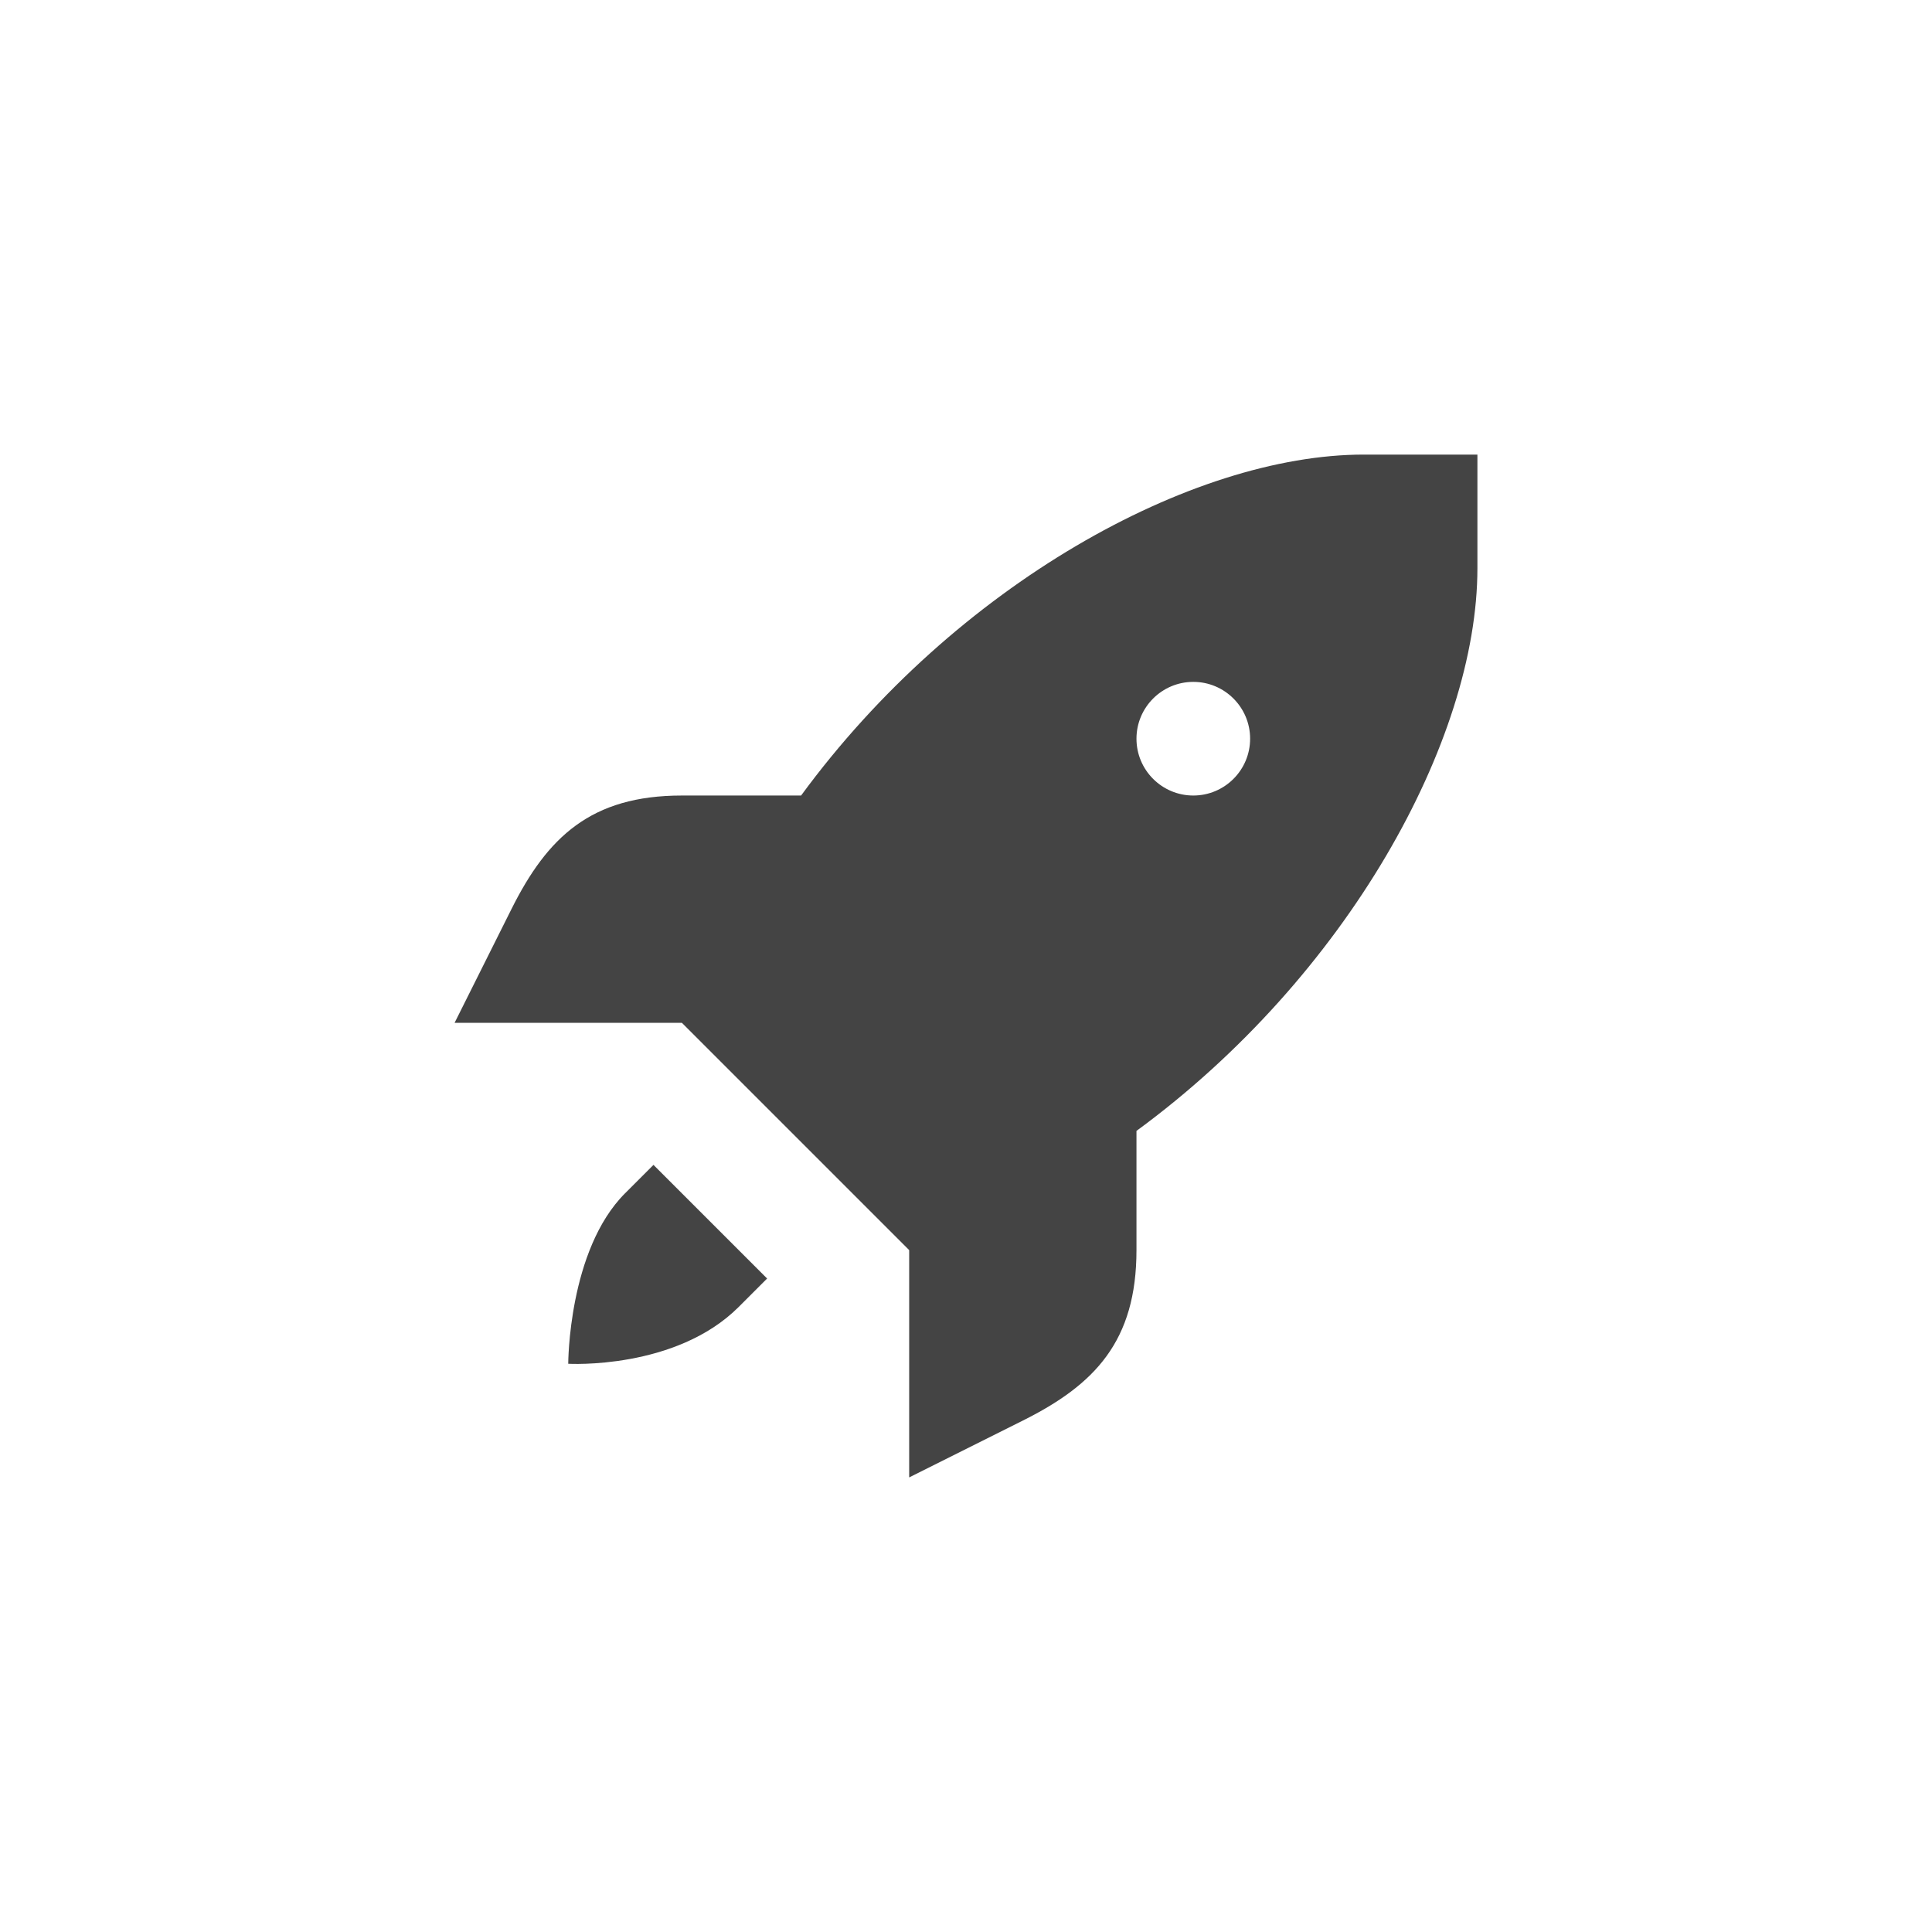
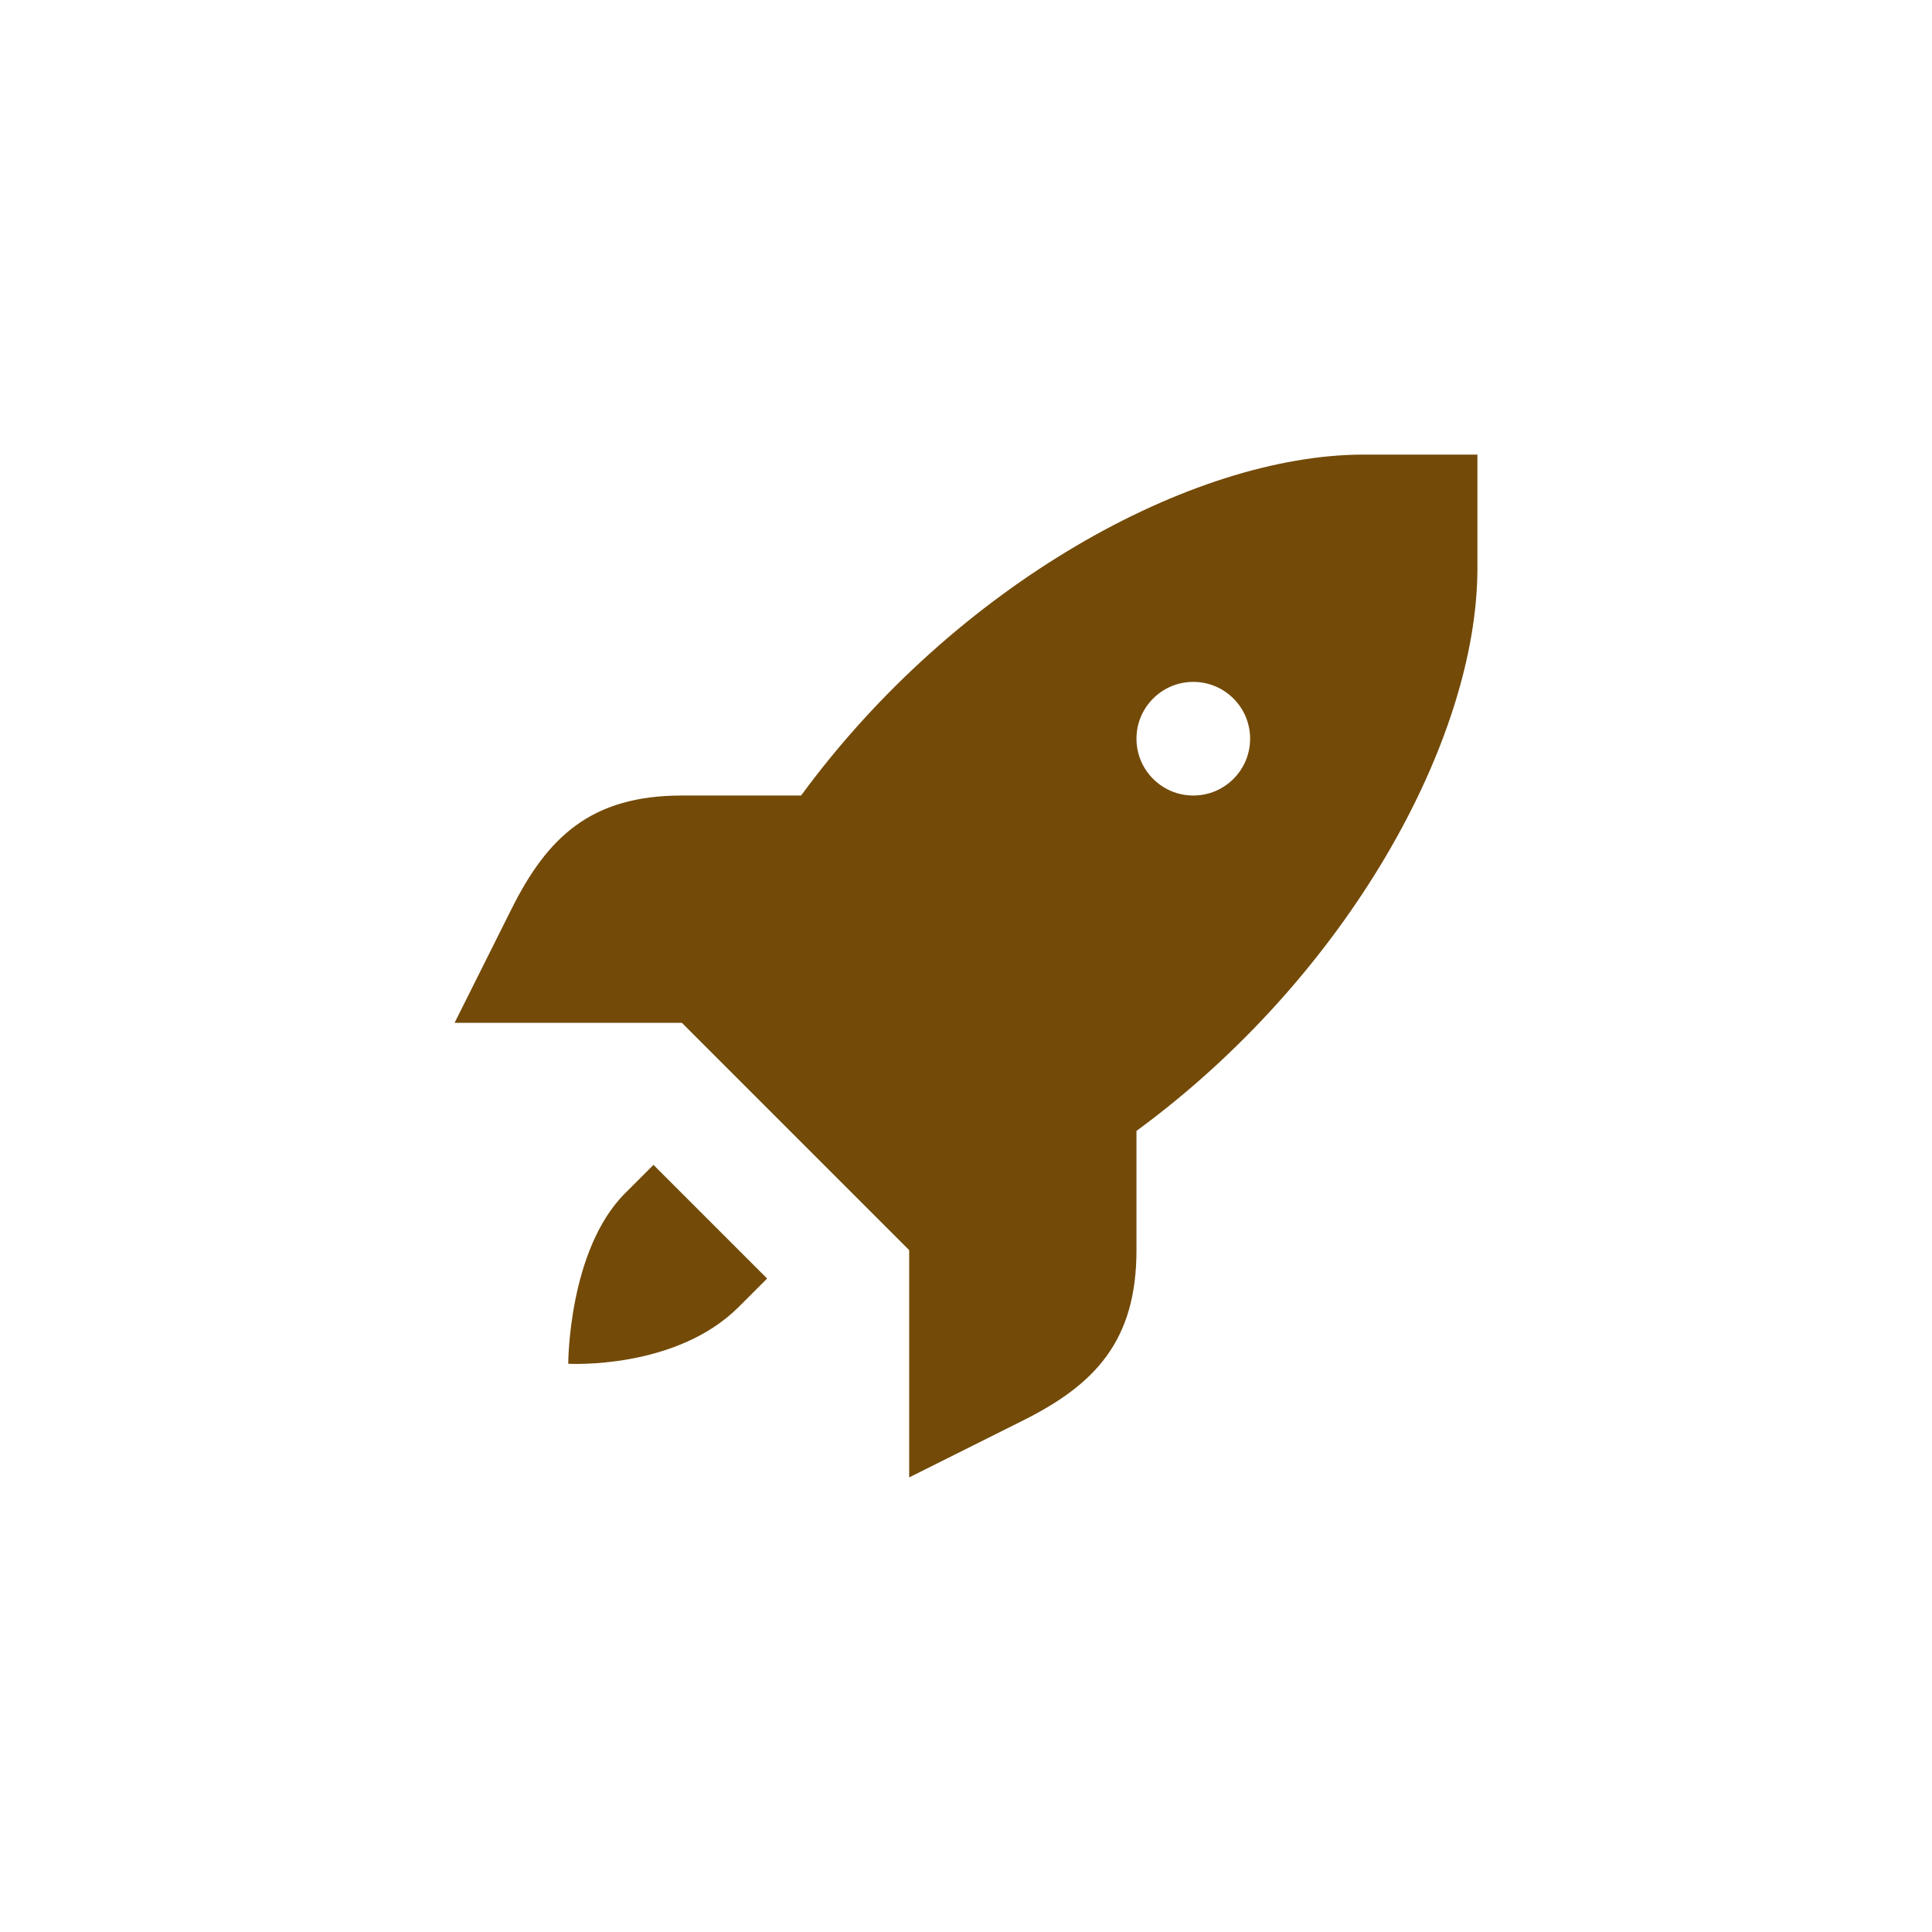
<svg xmlns="http://www.w3.org/2000/svg" viewBox="0 0 17 17" height="17" width="17">
  <rect fill="none" x="0" y="0" width="17" height="17" />
-   <path fill="rgba(255,255,255,0.25)" transform="translate(3 3)" d="M9,1C7.488,1,5.408,2.146,4.049,4H3C2.199,4,1.816,4.367,1.5,5L1,6h1h1l1,1l1,1v1v1l1-0.5  C6.633,9.184,7,8.801,7,8V6.951C8.854,5.592,10,3.512,10,2V1H9z M7.5,3C7.776,3,8,3.224,8,3.5S7.776,4,7.5,4  S7,3.776,7,3.5S7.224,3,7.5,3z M2.75,7.25L2.5,7.5C2,8,2,9,2,9s0.945,0.055,1.5-0.5l0.25-0.25L2.75,7.25z" style="stroke-linejoin:round;stroke-miterlimit:4px;" stroke="rgba(255,255,255,0.25)" stroke-width="2" />
-   <path fill="#444444" transform="translate(3 3)" d="M9,1C7.488,1,5.408,2.146,4.049,4H3C2.199,4,1.816,4.367,1.5,5L1,6h1h1l1,1l1,1v1v1l1-0.5  C6.633,9.184,7,8.801,7,8V6.951C8.854,5.592,10,3.512,10,2V1H9z M7.5,3C7.776,3,8,3.224,8,3.5S7.776,4,7.5,4  S7,3.776,7,3.5S7.224,3,7.5,3z M2.75,7.25L2.5,7.5C2,8,2,9,2,9s0.945,0.055,1.5-0.5l0.25-0.25L2.75,7.25z" />
+   <path fill="rgba(255,255,255,0.25)" transform="translate(3 3)" d="M9,1C7.488,1,5.408,2.146,4.049,4H3C2.199,4,1.816,4.367,1.5,5L1,6h1h1l1,1l1,1v1v1l1-0.5  C6.633,9.184,7,8.801,7,8V6.951C8.854,5.592,10,3.512,10,2V1H9z M7.5,3C7.776,3,8,3.224,8,3.5S7.776,4,7.5,4  S7,3.776,7,3.5S7.224,3,7.5,3z M2.75,7.25L2.5,7.5C2,8,2,9,2,9s0.945,0.055,1.5-0.5l0.25-0.25L2.75,7.25z" style="stroke-linejoin:round;stroke-miterlimit:4px;" stroke="rgba(255,255,255,0.25)" stroke-width="0" />
+   <path fill="#734A08" transform="translate(3 3)" d="M9,1C7.488,1,5.408,2.146,4.049,4H3C2.199,4,1.816,4.367,1.5,5L1,6h1h1l1,1l1,1v1v1l1-0.5  C6.633,9.184,7,8.801,7,8V6.951C8.854,5.592,10,3.512,10,2V1H9z M7.5,3C7.776,3,8,3.224,8,3.5S7.776,4,7.5,4  S7,3.776,7,3.5S7.224,3,7.5,3z M2.75,7.25L2.5,7.5C2,8,2,9,2,9s0.945,0.055,1.5-0.5l0.25-0.25L2.75,7.25z" />
</svg>
